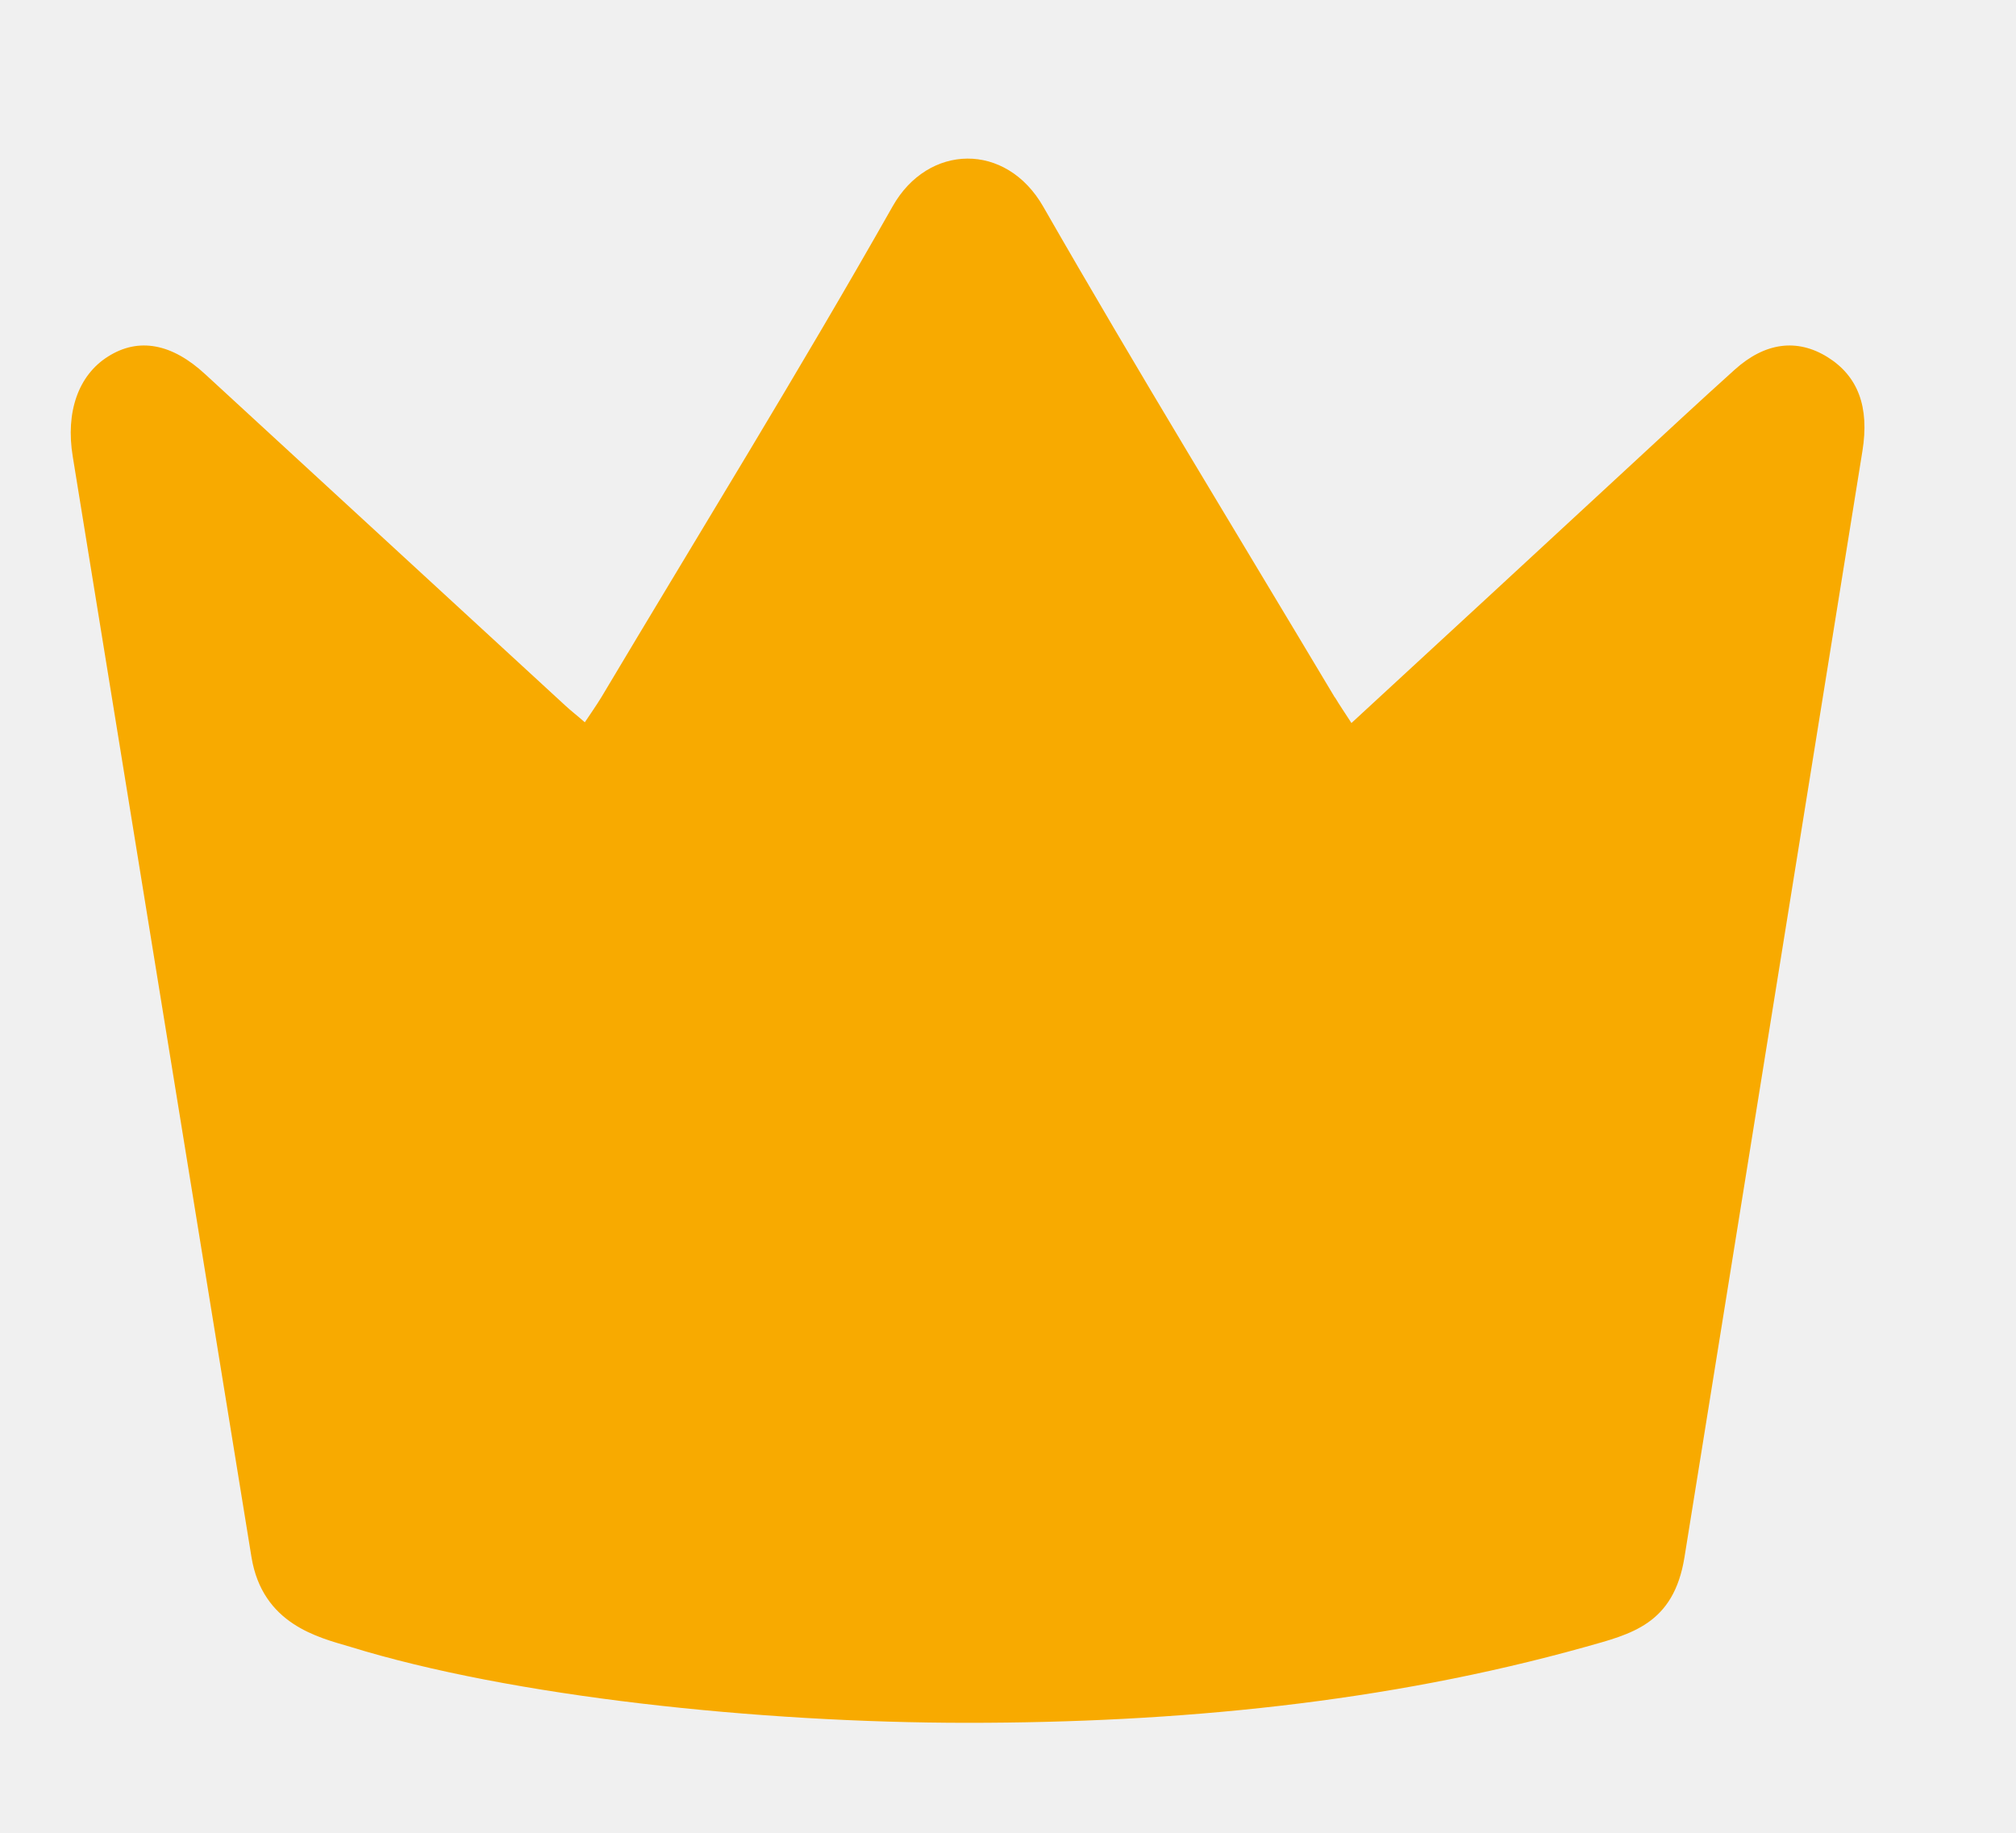
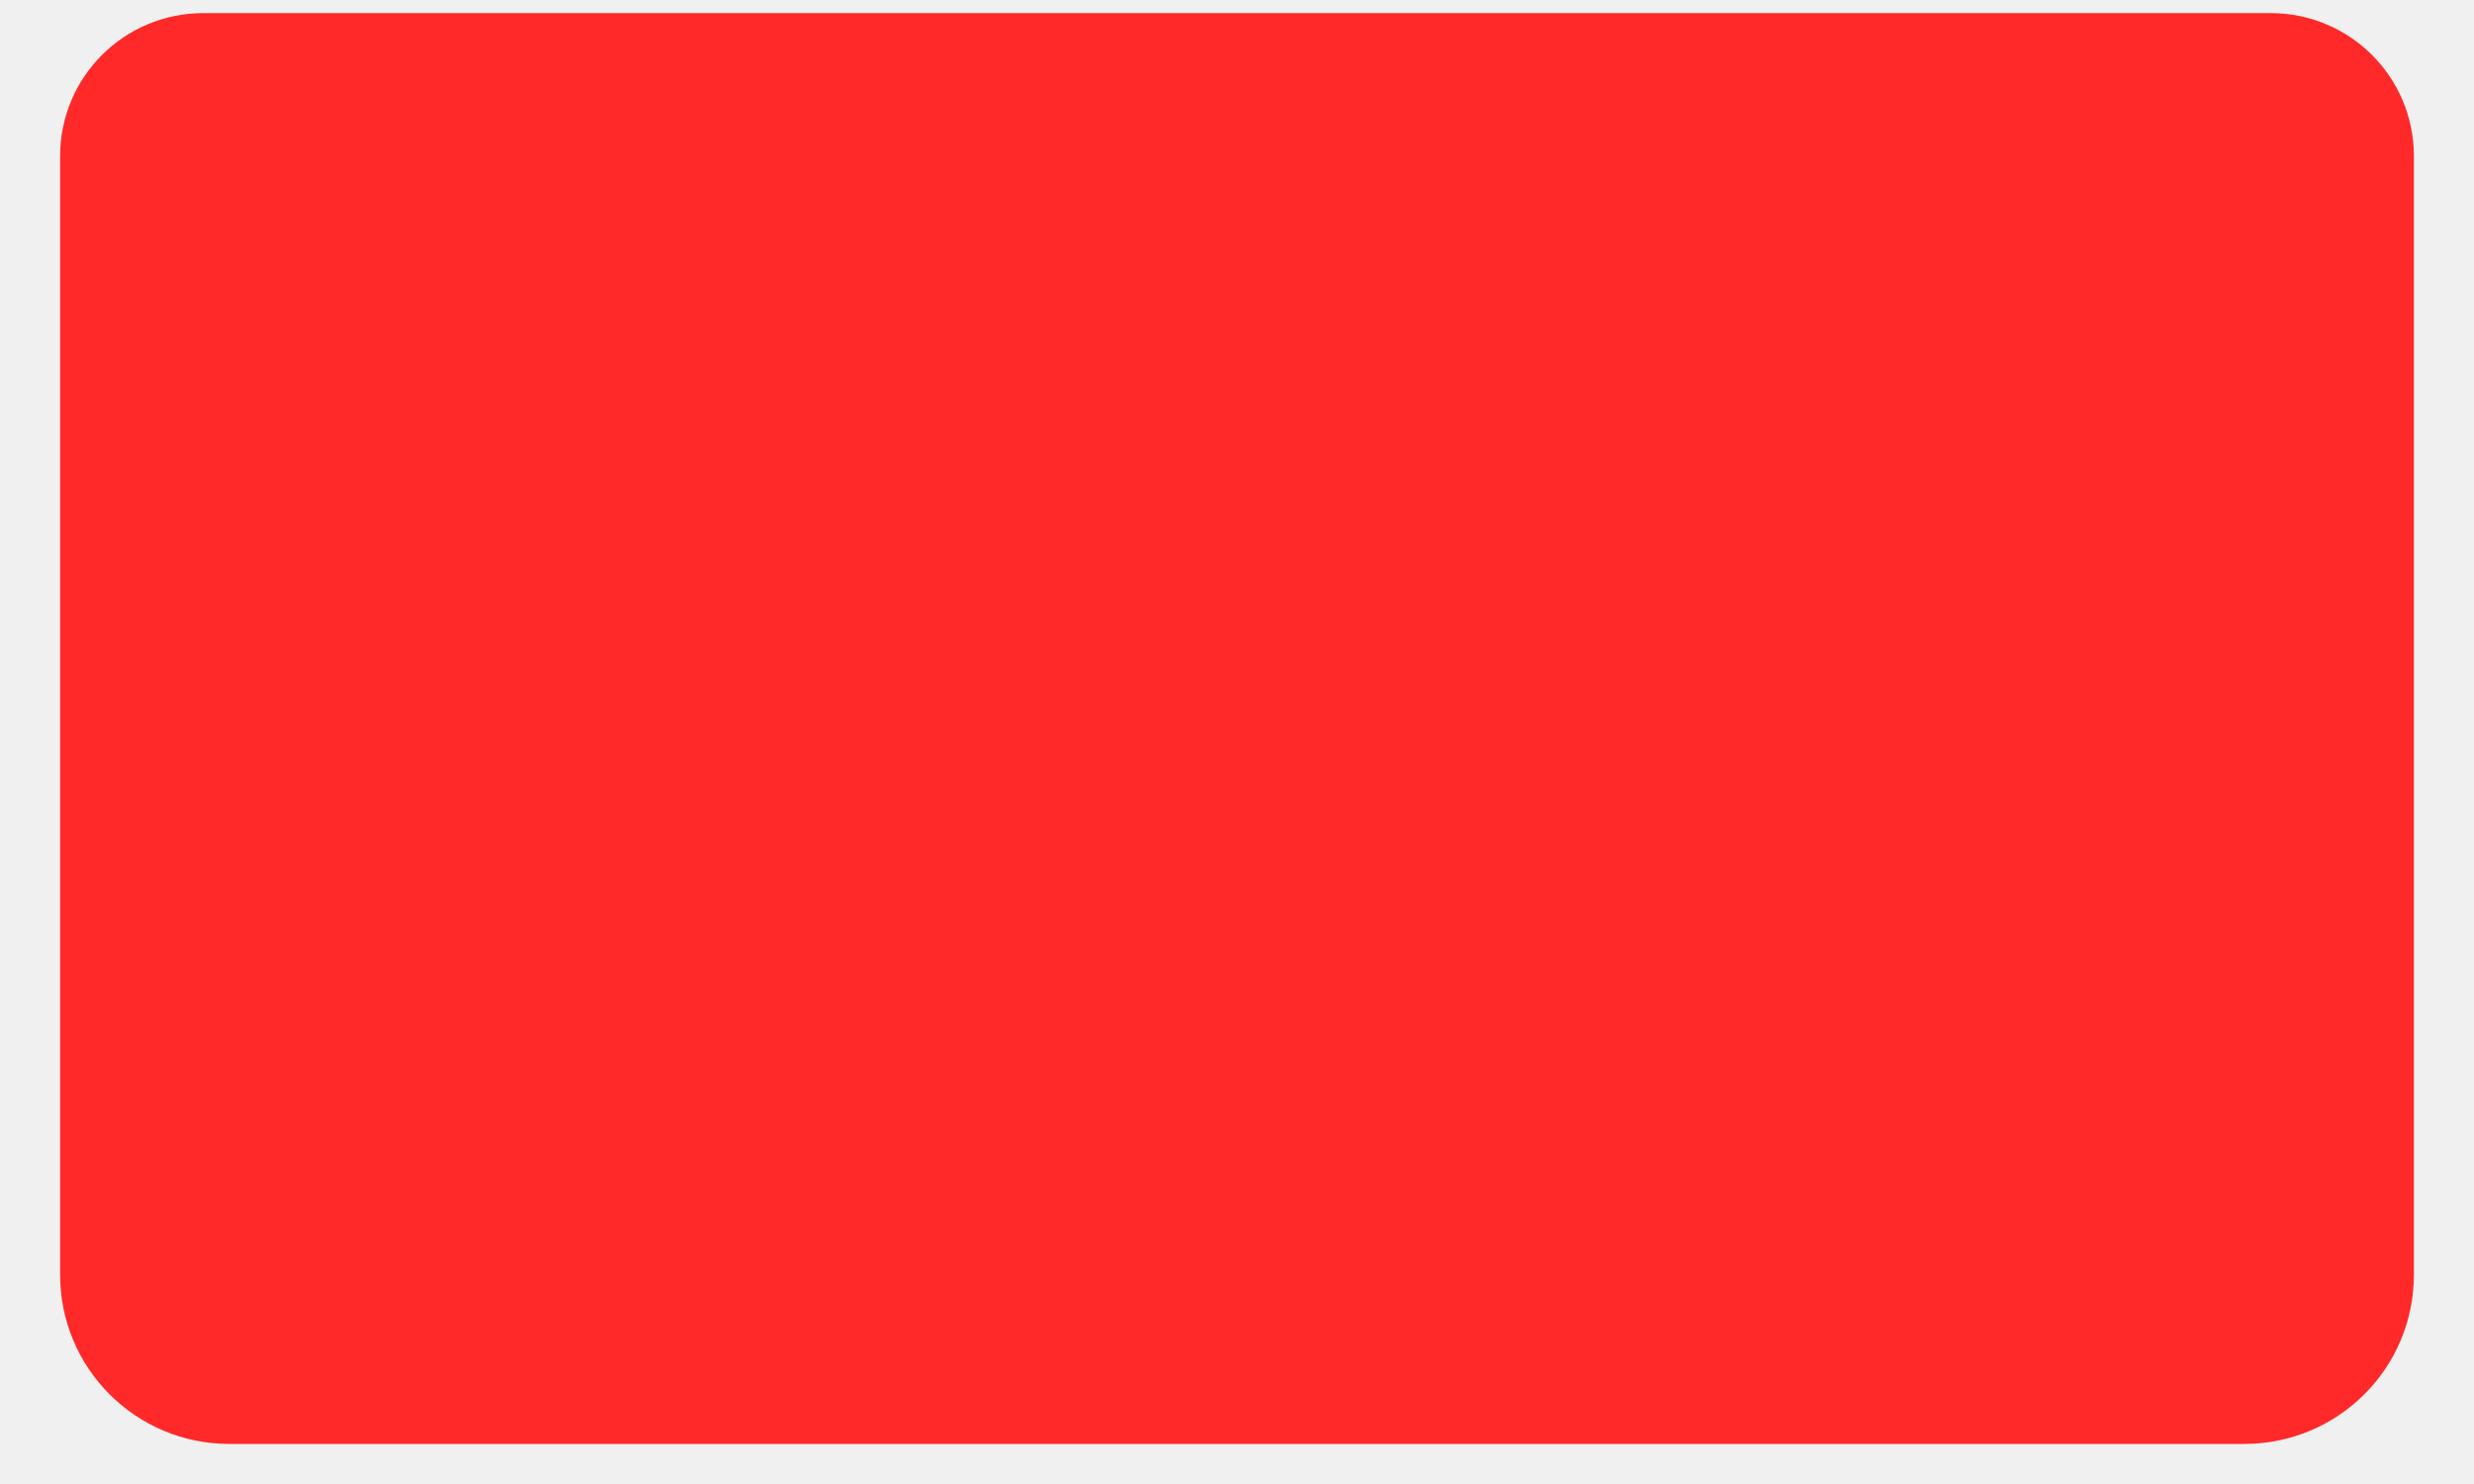
- <svg xmlns="http://www.w3.org/2000/svg" version="1.1" width="11px" height="10px">
+ <svg xmlns="http://www.w3.org/2000/svg" version="1.1" width="10px" height="6px">
  <defs>
    <pattern id="BGPattern" patternUnits="userSpaceOnUse" alignment="0 0" imageRepeat="None" />
-     <mask fill="white" id="Clip13125">
-       <path d="M 7.283 3.805  C 6.751 2.914  6.209 2.029  5.692 1.127  C 5.489 0.773  5.064 0.784  4.871 1.125  C 4.359 2.029  3.813 2.912  3.282 3.803  C 3.254 3.849  3.223 3.893  3.191 3.941  C 3.148 3.903  3.116 3.879  3.087 3.852  L 1.121 2.043  C 0.938 1.873  0.756 1.84  0.59 1.945  C 0.427 2.047  0.357 2.249  0.397 2.491  C 0.722 4.492  1.047 6.494  1.372 8.495  C 1.432 8.863  1.738 8.934  1.91 8.985  C 2.79 9.257  4.14 9.4  5.279 9.4  C 6.418 9.4  7.56 9.291  8.65 8.986  C 8.9 8.916  9.132 8.863  9.191 8.497  L 10.162 2.461  C 10.201 2.22  10.138 2.052  9.971 1.948  C 9.806 1.846  9.631 1.867  9.464 2.018  C 9.274 2.189  9.087 2.363  8.9 2.536  C 8.397 3.001  7.894 3.466  7.374 3.945  C 7.338 3.889  7.309 3.847  7.284 3.805  Z " fill-rule="evenodd" />
+     <mask fill="white" id="Clip17285">
+       <path d="M 9.757 5.154  C 9.757 5.532  9.451 5.837  9.073 5.838  L 0.927 5.838  C 0.549 5.838  0.243 5.532  0.243 5.154  L 0.243 0.631  C 0.243 0.311  0.502 0.053  0.822 0.053  L 9.178 0.053  C 9.498 0.053  9.757 0.311  9.757 0.631  L 9.757 5.154  Z " fill-rule="evenodd" />
    </mask>
  </defs>
-   <g transform="matrix(1 0 0 1 -503 -1241 )">
-     <path d="M 7.283 3.805  C 6.751 2.914  6.209 2.029  5.692 1.127  C 5.489 0.773  5.064 0.784  4.871 1.125  C 4.359 2.029  3.813 2.912  3.282 3.803  C 3.254 3.849  3.223 3.893  3.191 3.941  C 3.148 3.903  3.116 3.879  3.087 3.852  L 1.121 2.043  C 0.938 1.873  0.756 1.84  0.59 1.945  C 0.427 2.047  0.357 2.249  0.397 2.491  C 0.722 4.492  1.047 6.494  1.372 8.495  C 1.432 8.863  1.738 8.934  1.91 8.985  C 2.79 9.257  4.14 9.4  5.279 9.4  C 6.418 9.4  7.56 9.291  8.65 8.986  C 8.9 8.916  9.132 8.863  9.191 8.497  L 10.162 2.461  C 10.201 2.22  10.138 2.052  9.971 1.948  C 9.806 1.846  9.631 1.867  9.464 2.018  C 9.274 2.189  9.087 2.363  8.9 2.536  C 8.397 3.001  7.894 3.466  7.374 3.945  C 7.338 3.889  7.309 3.847  7.284 3.805  Z " fill-rule="nonzero" fill="rgba(248, 170, 0, 1)" stroke="none" transform="matrix(1 0 0 1 503 1241 )" class="fill" />
-     <path d="M 7.283 3.805  C 6.751 2.914  6.209 2.029  5.692 1.127  C 5.489 0.773  5.064 0.784  4.871 1.125  C 4.359 2.029  3.813 2.912  3.282 3.803  C 3.254 3.849  3.223 3.893  3.191 3.941  C 3.148 3.903  3.116 3.879  3.087 3.852  L 1.121 2.043  C 0.938 1.873  0.756 1.84  0.59 1.945  C 0.427 2.047  0.357 2.249  0.397 2.491  C 0.722 4.492  1.047 6.494  1.372 8.495  C 1.432 8.863  1.738 8.934  1.91 8.985  C 2.79 9.257  4.14 9.4  5.279 9.4  C 6.418 9.4  7.56 9.291  8.65 8.986  C 8.9 8.916  9.132 8.863  9.191 8.497  L 10.162 2.461  C 10.201 2.22  10.138 2.052  9.971 1.948  C 9.806 1.846  9.631 1.867  9.464 2.018  C 9.274 2.189  9.087 2.363  8.9 2.536  C 8.397 3.001  7.894 3.466  7.374 3.945  C 7.338 3.889  7.309 3.847  7.284 3.805  Z " stroke-width="0" stroke-dasharray="0" stroke="rgba(255, 255, 255, 0)" fill="none" transform="matrix(1 0 0 1 503 1241 )" class="stroke" mask="url(#Clip13125)" />
+   <g transform="matrix(1 0 0 1 -685 -1245 )">
+     <path d="M 9.757 5.154  C 9.757 5.532  9.451 5.837  9.073 5.838  L 0.927 5.838  C 0.549 5.838  0.243 5.532  0.243 5.154  L 0.243 0.631  C 0.243 0.311  0.502 0.053  0.822 0.053  L 9.178 0.053  C 9.498 0.053  9.757 0.311  9.757 0.631  L 9.757 5.154  Z " fill-rule="nonzero" fill="rgba(255, 41, 41, 1)" stroke="none" transform="matrix(1 0 0 1 685 1245 )" class="fill" />
+     <path d="M 9.757 5.154  C 9.757 5.532  9.451 5.837  9.073 5.838  L 0.927 5.838  C 0.549 5.838  0.243 5.532  0.243 5.154  L 0.243 0.631  C 0.243 0.311  0.502 0.053  0.822 0.053  L 9.178 0.053  C 9.498 0.053  9.757 0.311  9.757 0.631  L 9.757 5.154  Z " stroke-width="0" stroke-dasharray="0" stroke="rgba(255, 255, 255, 0)" fill="none" transform="matrix(1 0 0 1 685 1245 )" class="stroke" mask="url(#Clip17285)" />
  </g>
</svg>
